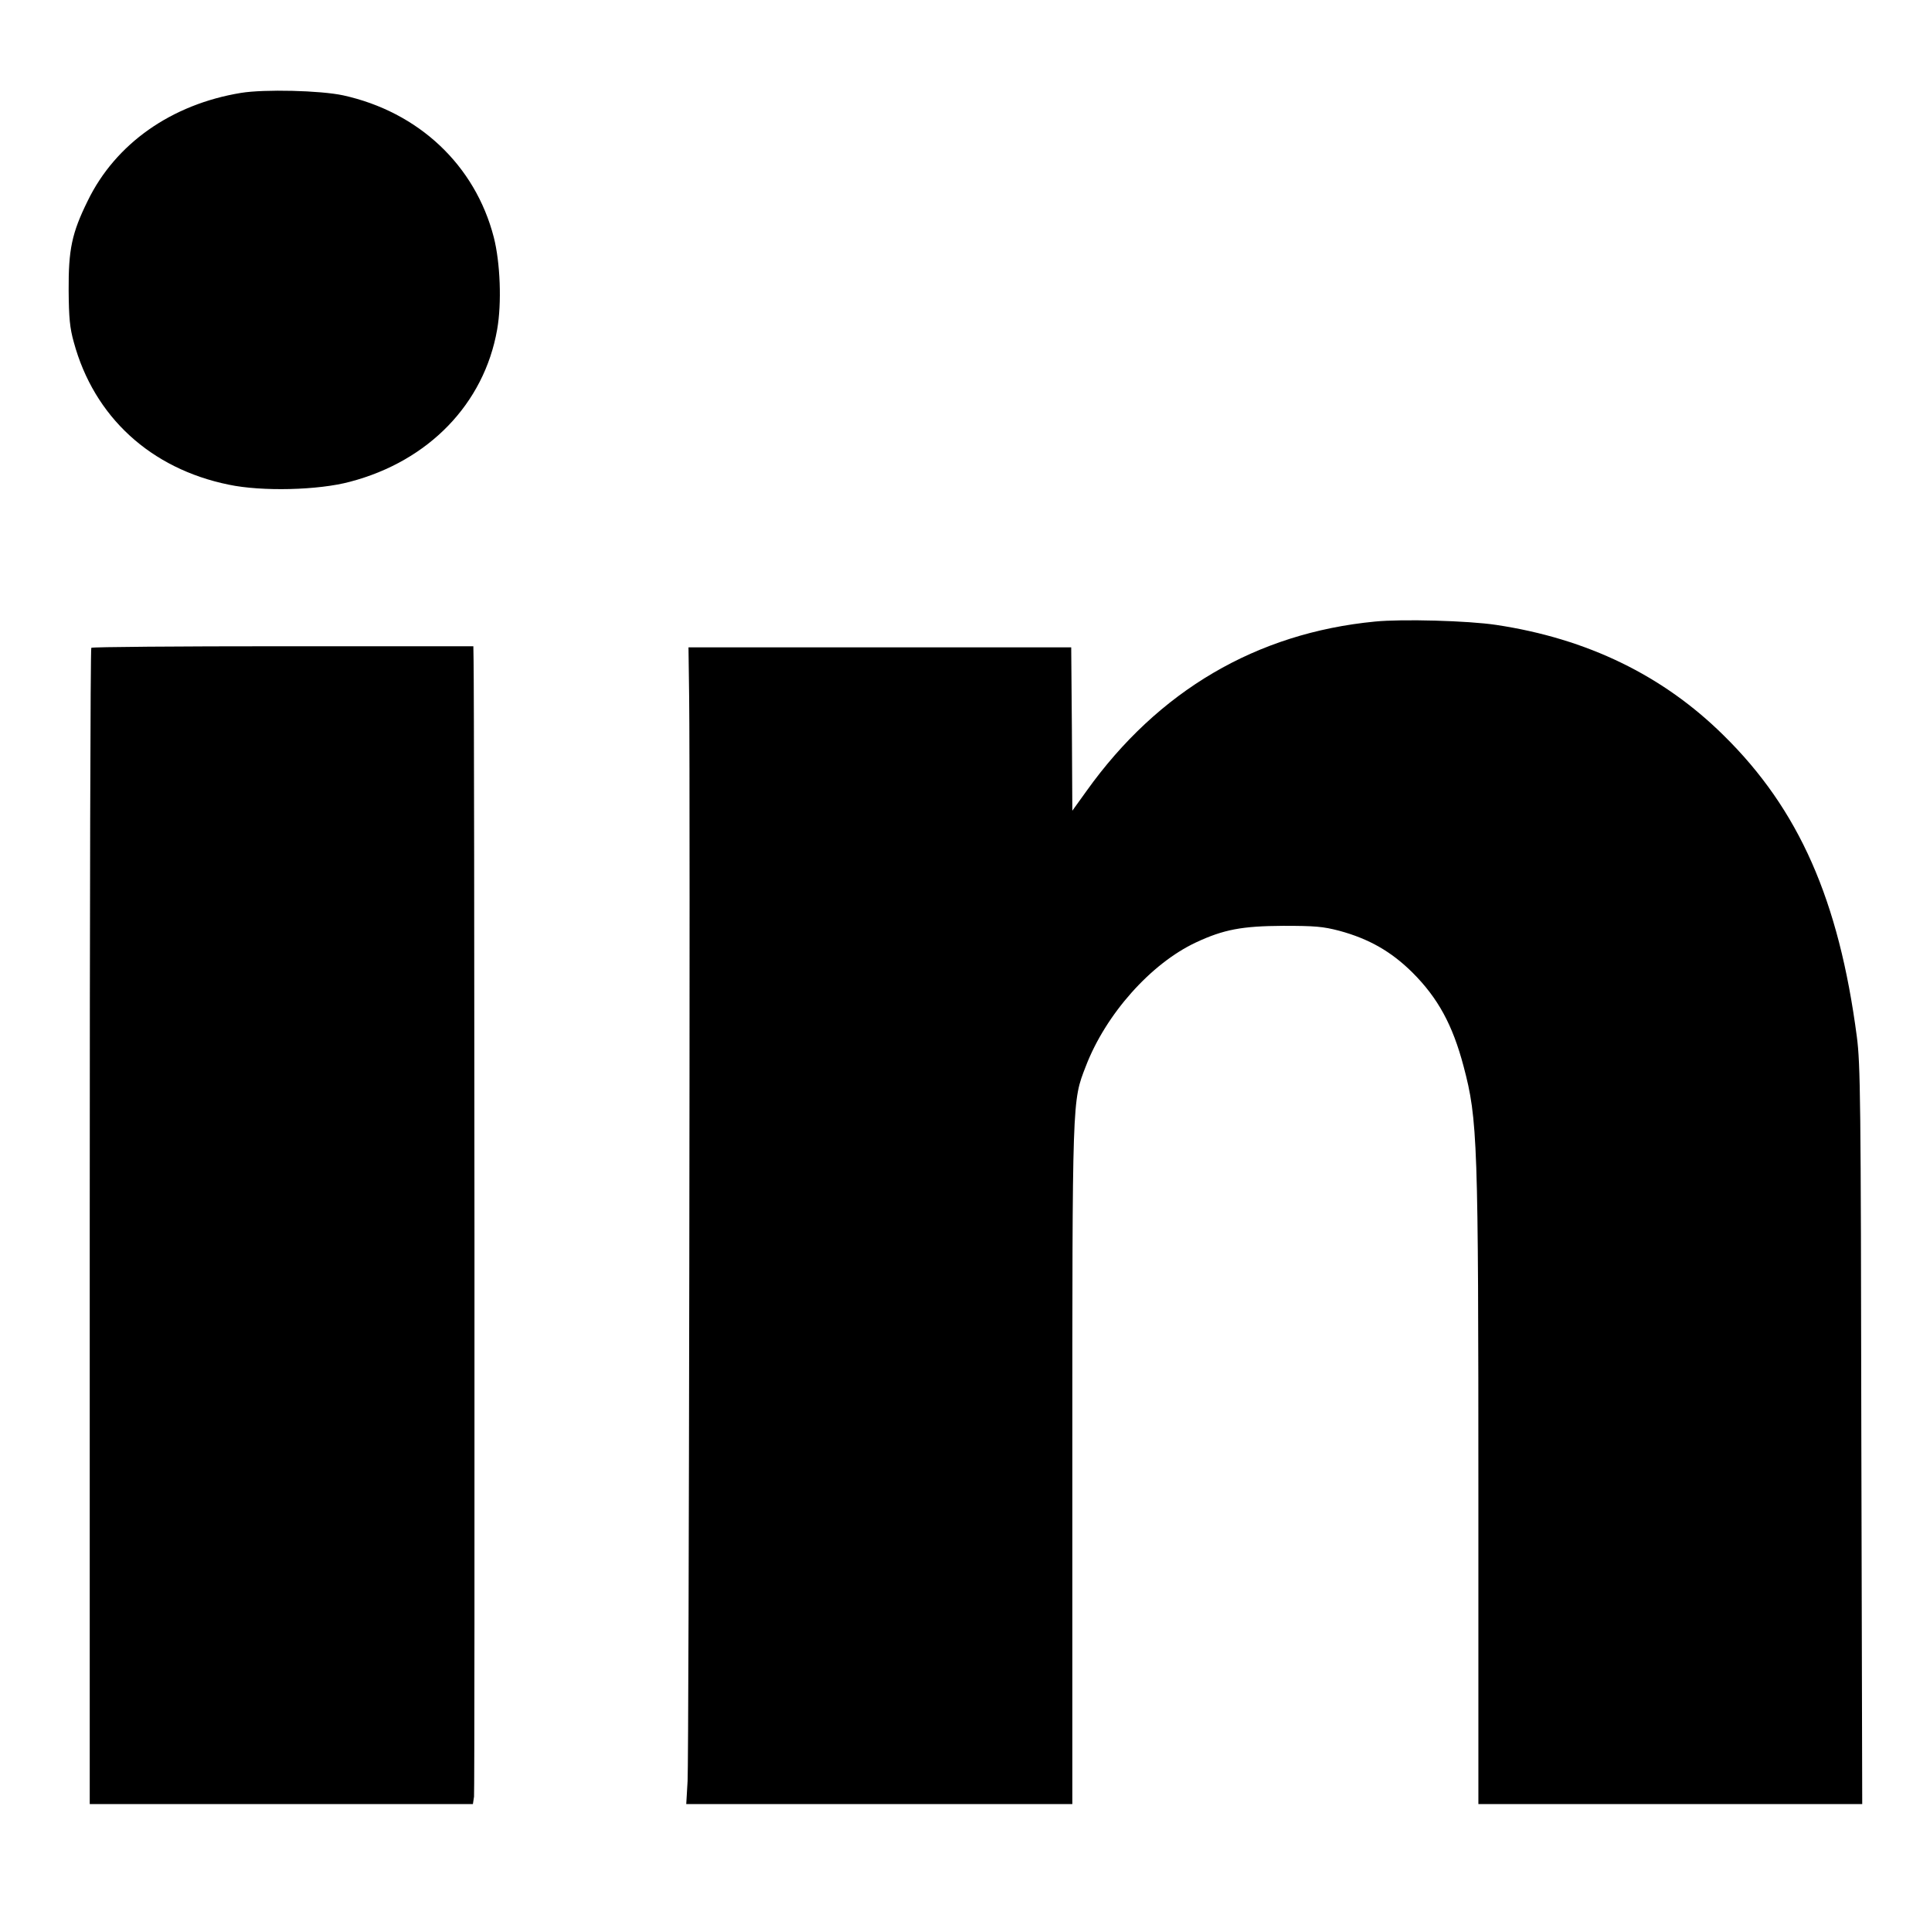
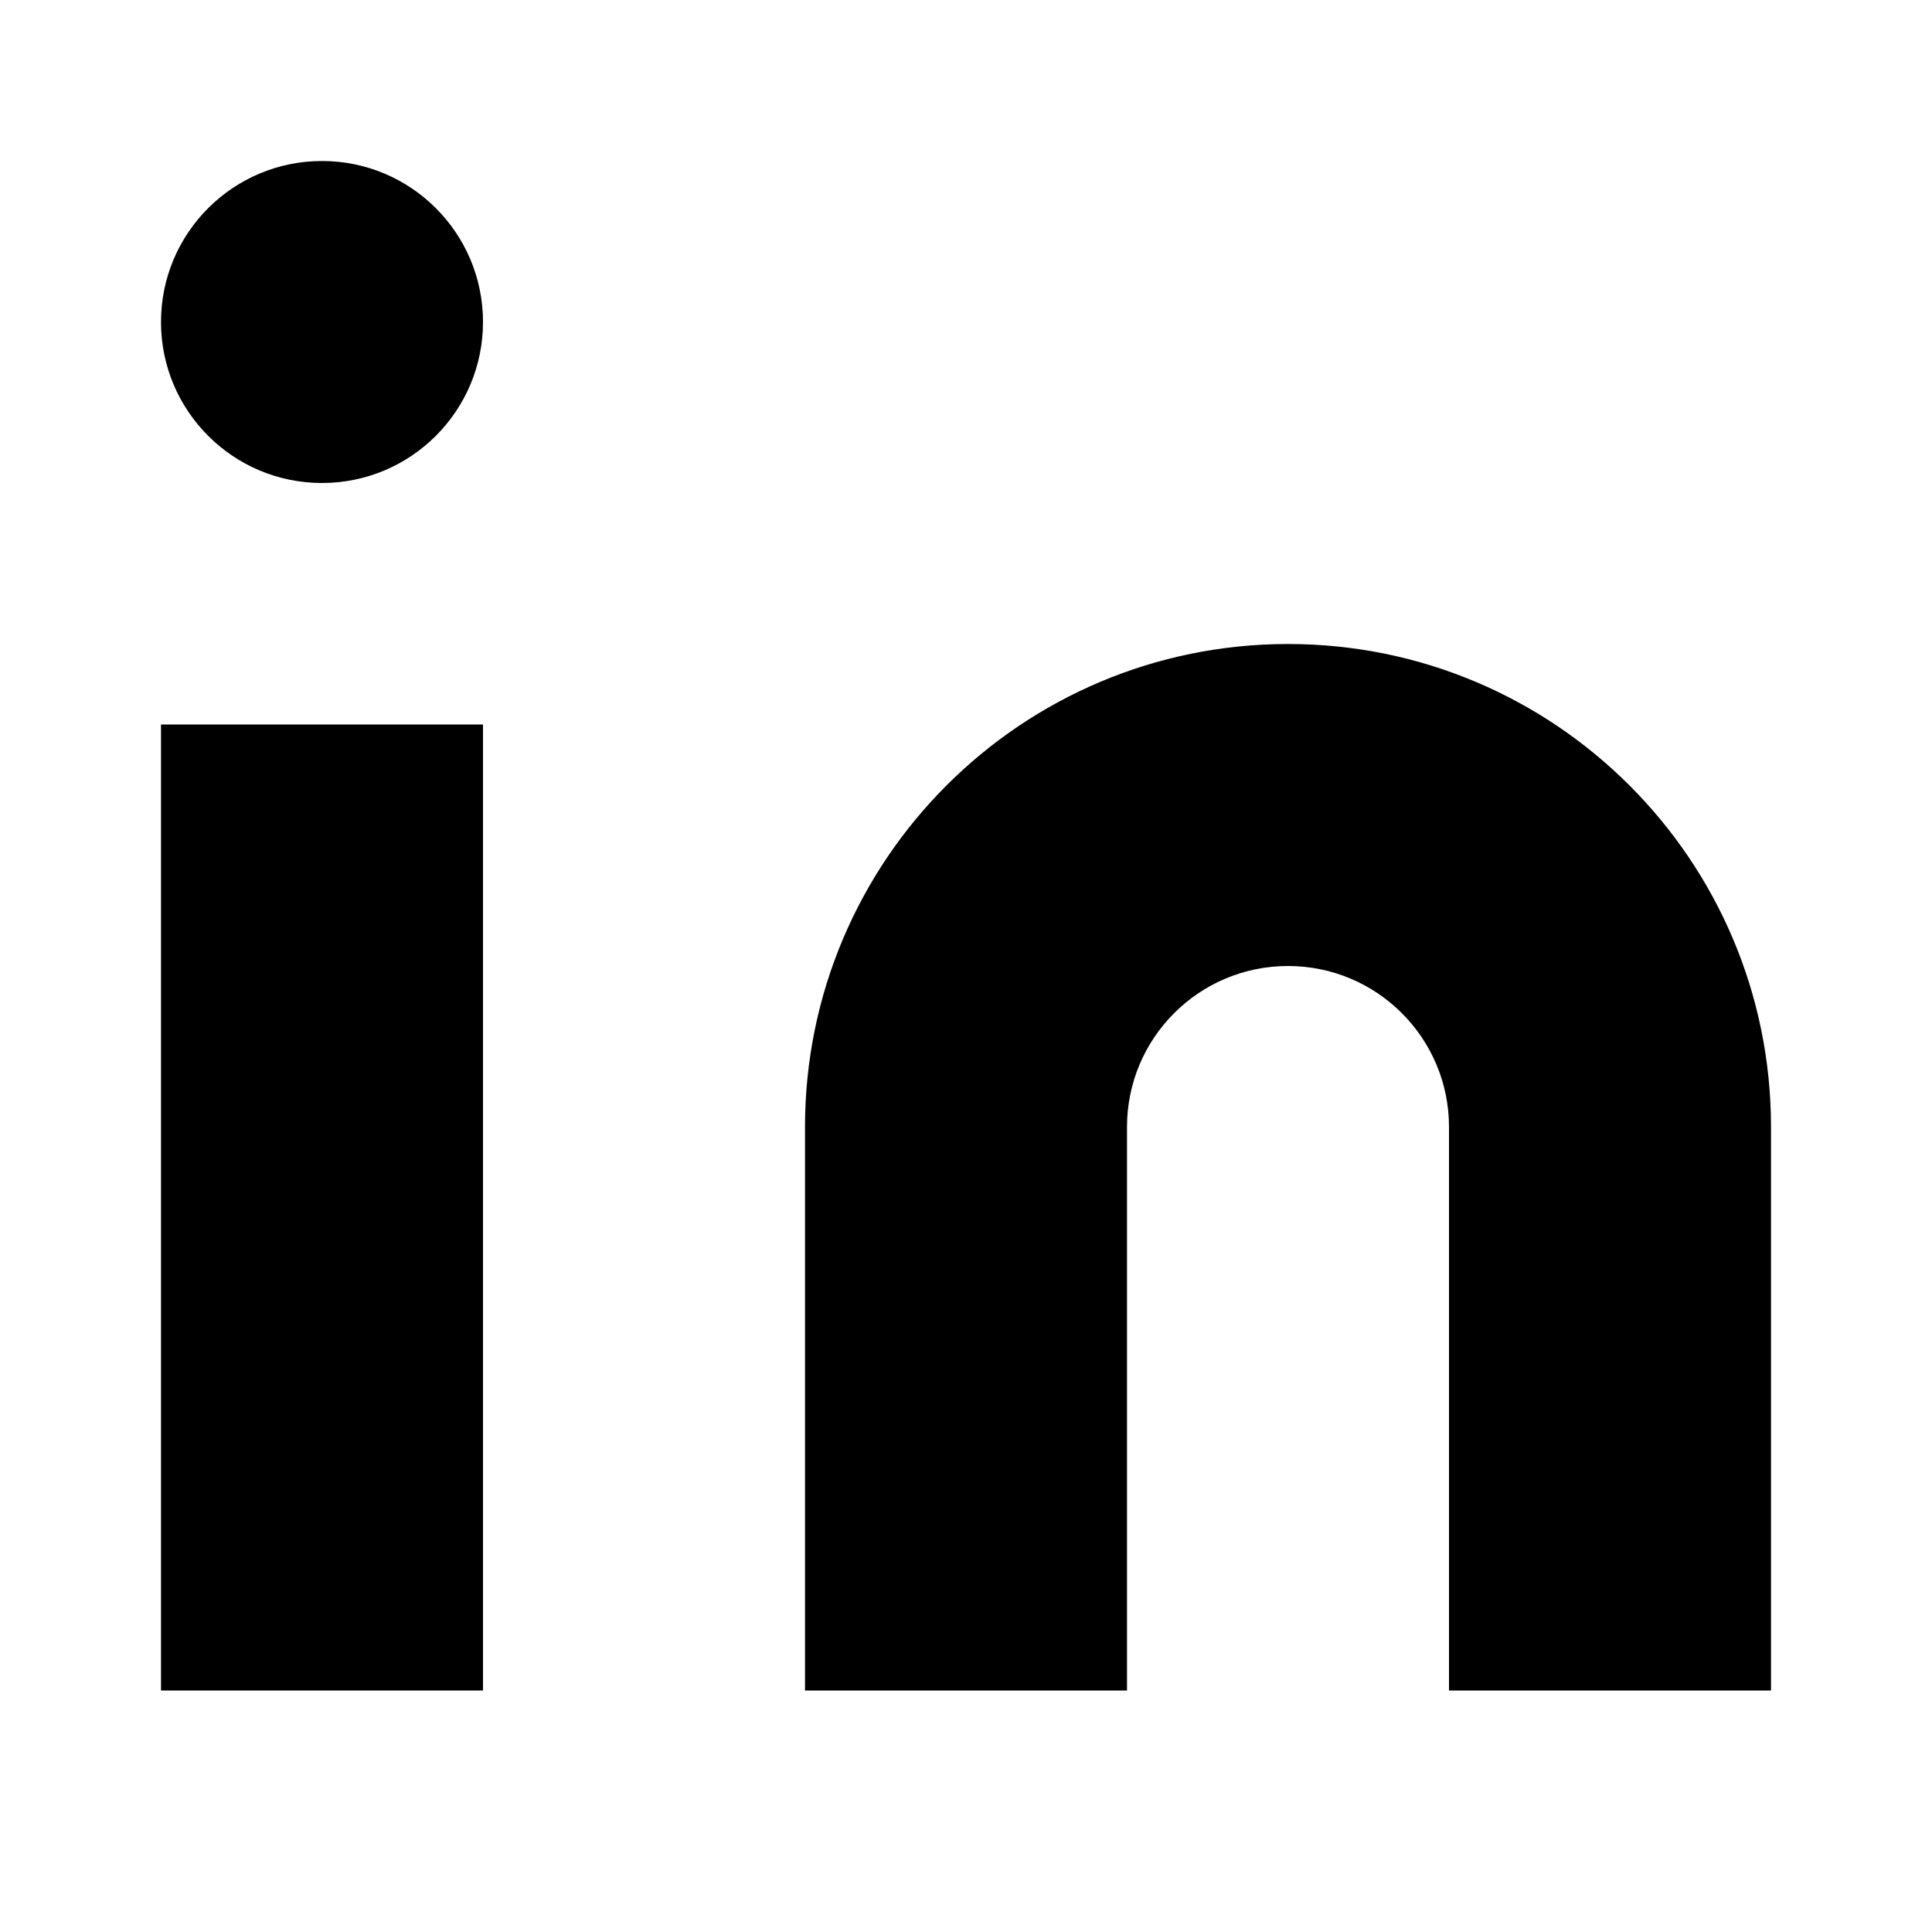
- <svg xmlns="http://www.w3.org/2000/svg" version="1.0" width="860pt" height="861pt" viewBox="0 0 860 861" preserveAspectRatio="xMidYMid meet">
-   <g transform="translate(0,861) scale(0.1,-0.1)" fill="#000000" stroke="none">
-     <path d="M1074 8196 c-310 -51 -559 -226 -683 -481 -71 -144 -86 -217 -85 -400 1 -121 5 -166 23 -230 90 -332 342 -564 691 -635 147 -31 399 -25 540 13 351 92 598 348 656 678 21 118 14 299 -15 412 -83 321 -335 558 -671 632 -102 22 -352 28 -456 11z" />
-     <path d="M6129 5840 c-528 -51 -966 -308 -1285 -754 l-64 -89 -2 364 -3 364 -853 0 -853 0 3 -225 c5 -391 -1 -4720 -7 -4827 l-6 -103 860 0 861 0 0 1508 c0 1654 -1 1622 60 1780 89 232 290 458 491 552 124 58 206 73 389 74 142 0 177 -3 250 -22 133 -36 232 -93 326 -186 114 -114 179 -233 228 -418 63 -238 66 -328 66 -1915 l0 -1373 855 0 856 0 -4 1643 c-2 1500 -4 1654 -20 1777 -80 609 -258 1013 -594 1343 -270 267 -608 431 -1013 492 -125 19 -420 27 -541 15z" />
-     <path d="M407 5723 c-4 -3 -7 -1164 -7 -2580 l0 -2573 854 0 854 0 5 33 c4 26 2 4868 -2 5065 l-1 62 -848 0 c-467 0 -852 -3 -855 -7z" />
-   </g>
+ <svg xmlns="http://www.w3.org/2000/svg" width="20" height="20" viewBox="0 0 24 24" fill="black">
+   <path d="M16 8a6 6 0 0 1 6 6v7h-4v-7a2 2 0 0 0-2-2 2 2 0 0 0-2 2v7h-4v-7a6 6 0 0 1 6-6z" />
+   <rect x="2" y="9" width="4" height="12" />
+   <circle cx="4" cy="4" r="2" />
</svg>
